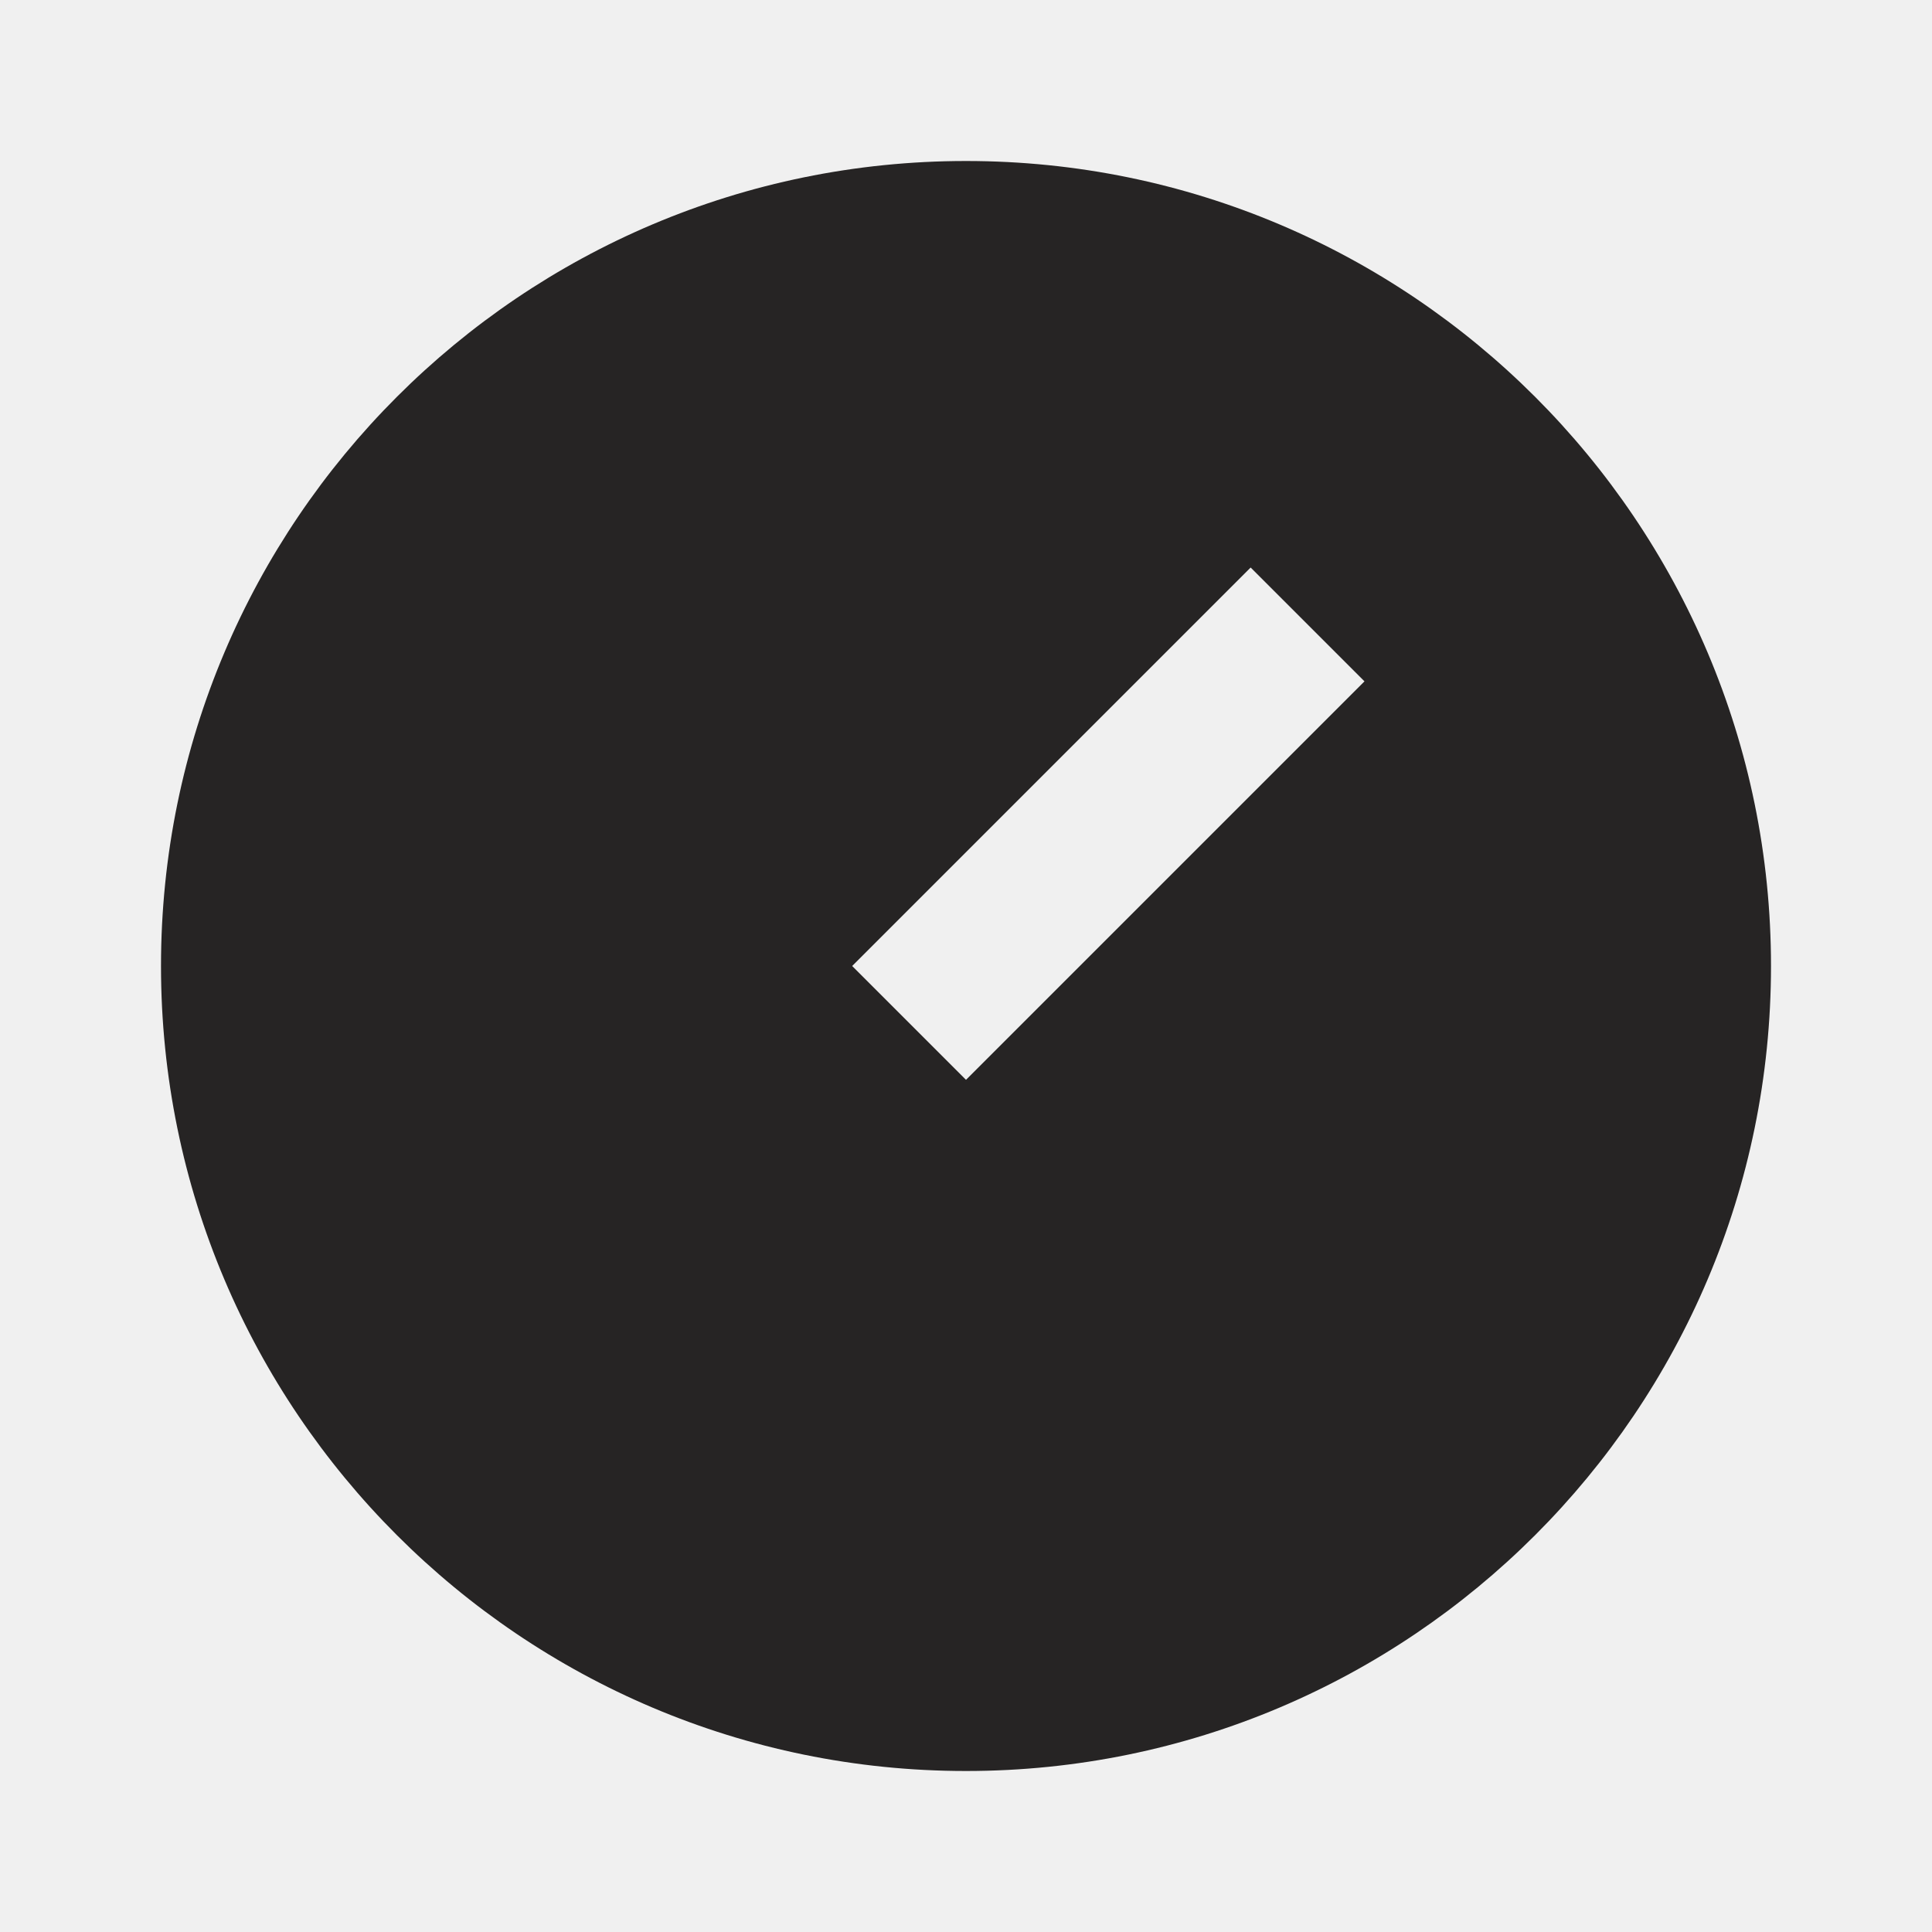
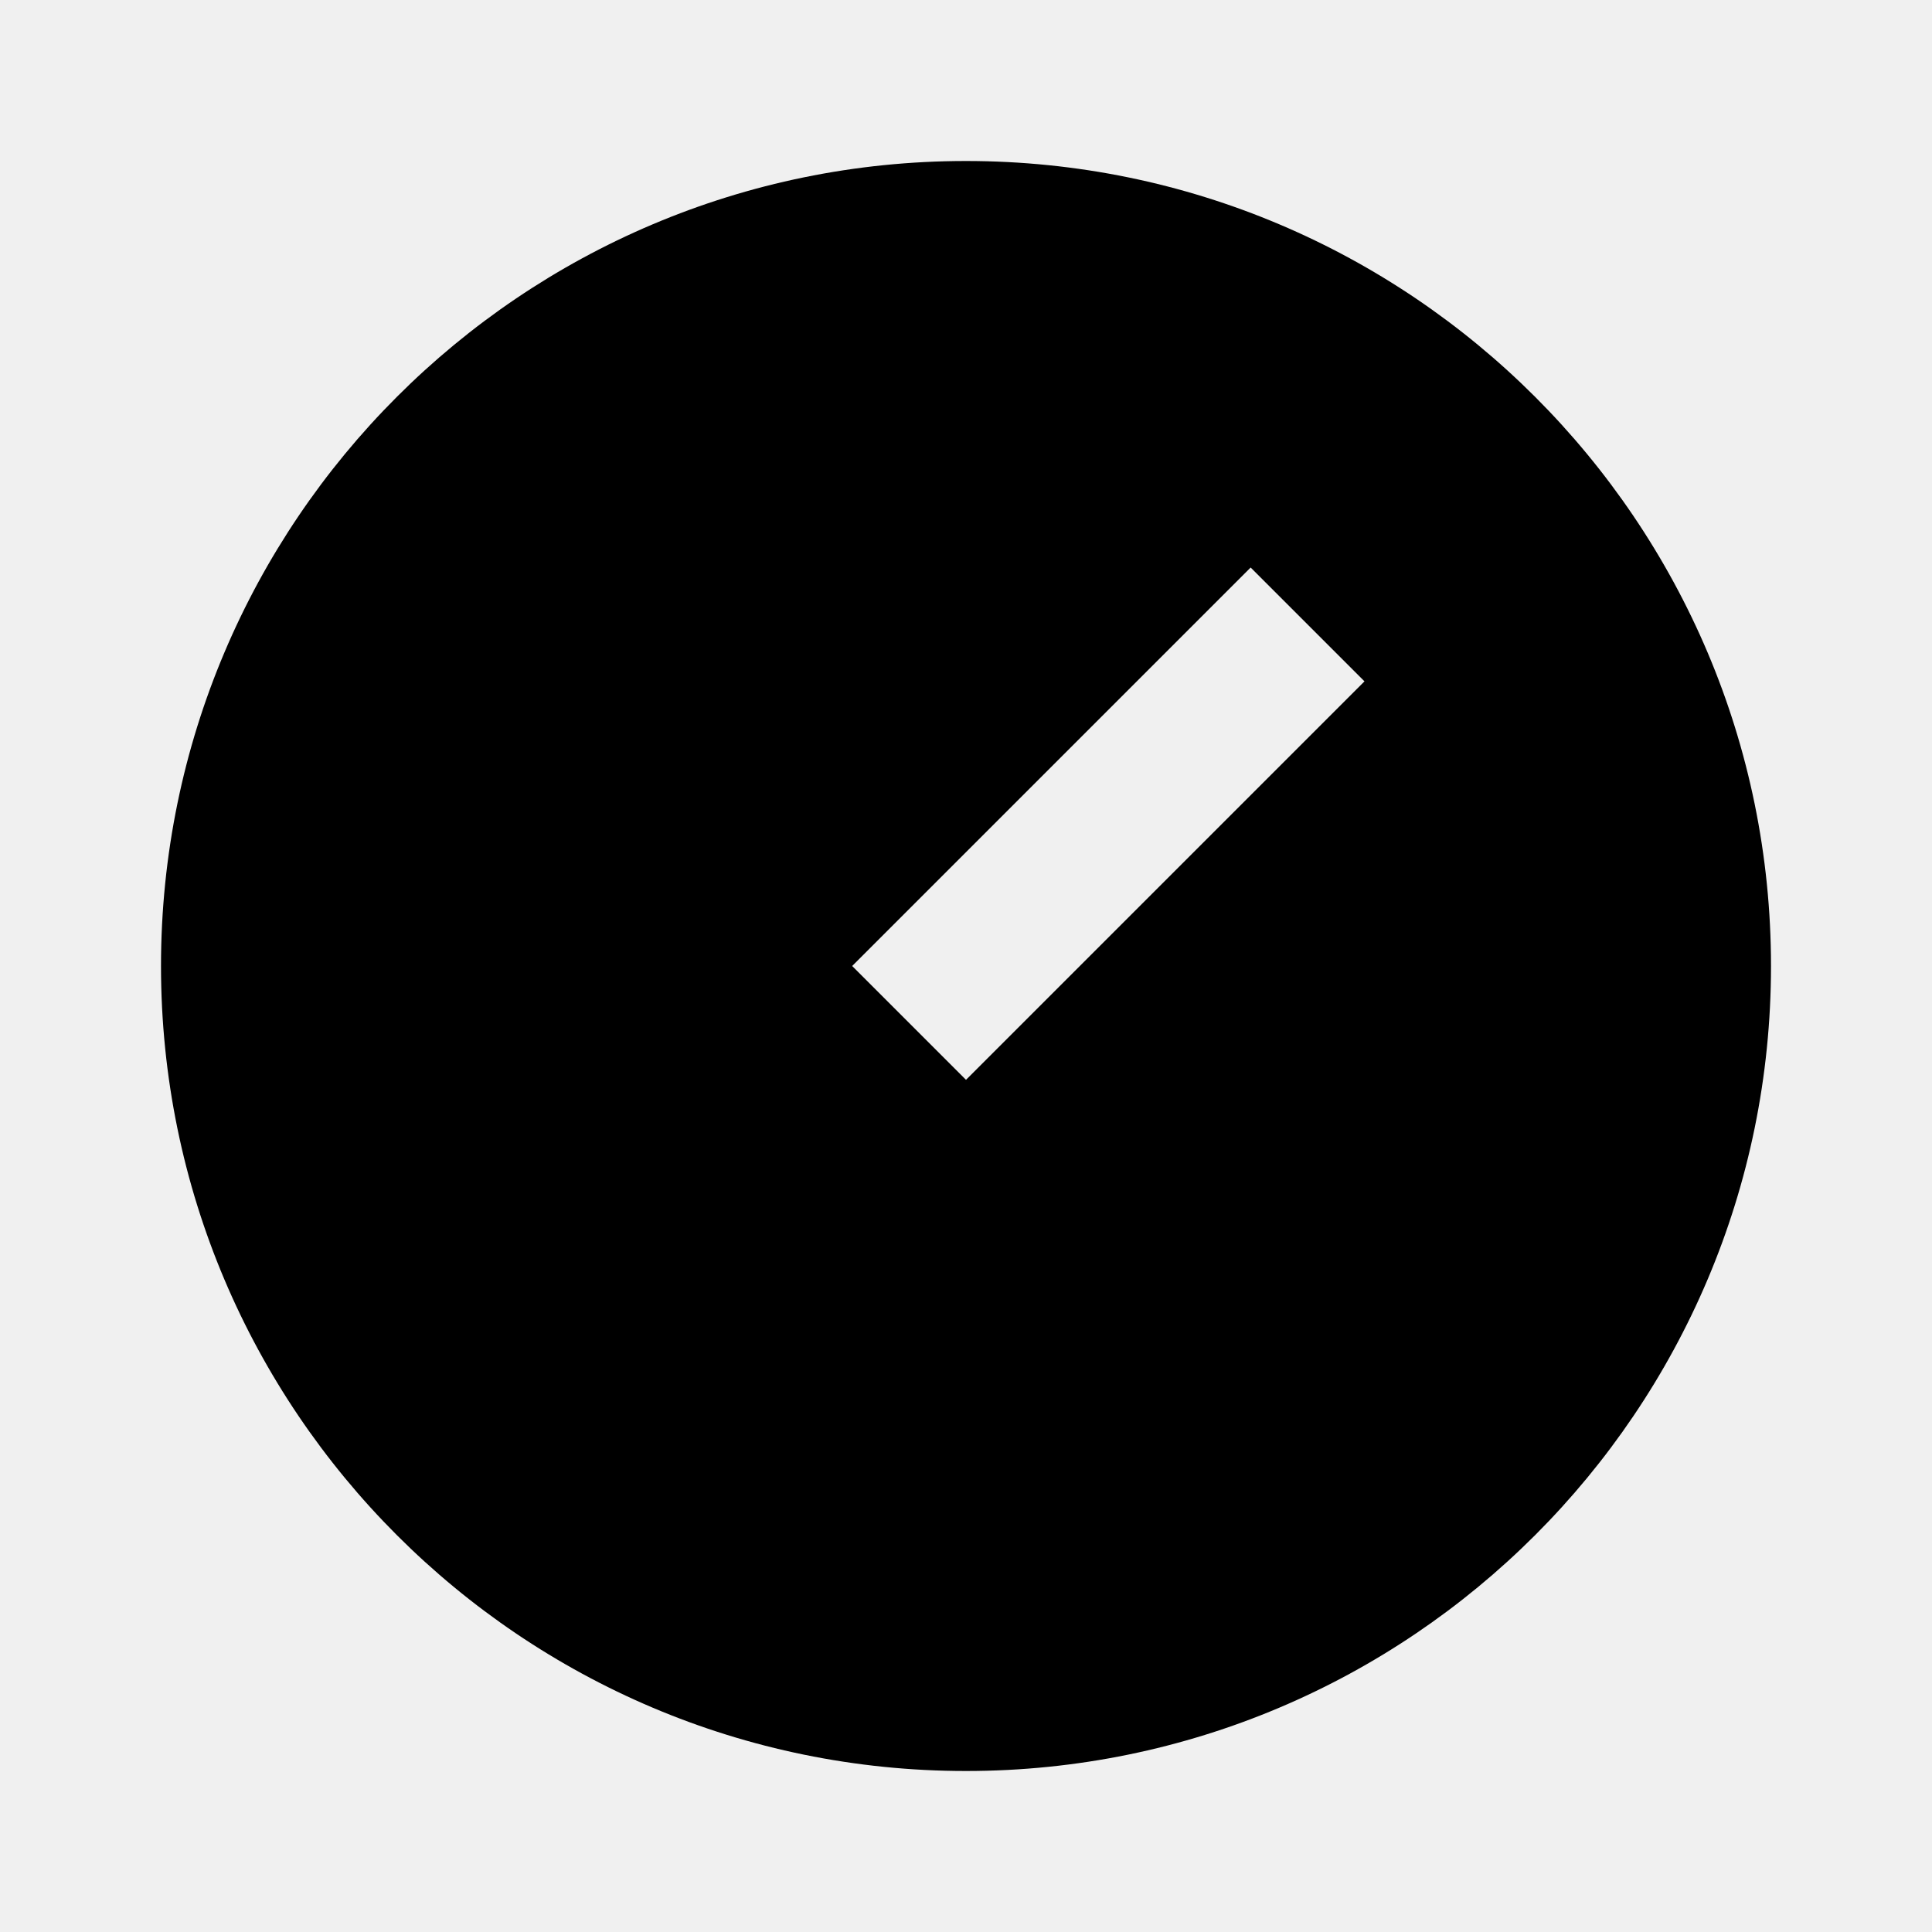
<svg xmlns="http://www.w3.org/2000/svg" width="24" height="24" viewBox="0 0 24 24" fill="none">
  <g clip-path="url(#clip0_534_25709)">
-     <path d="M12 2C17.52 2 22 6.48 22 12C22 17.52 17.52 22 12 22C6.48 22 2 17.52 2 12C2 6.48 6.48 2 12 2ZM15.536 7.05L10.586 12L12 13.414L16.95 8.464L15.536 7.05Z" fill="#262424" />
+     <path d="M12 2C17.52 2 22 6.48 22 12C22 17.52 17.52 22 12 22C6.48 22 2 17.52 2 12C2 6.48 6.48 2 12 2ZM15.536 7.05L10.586 12L12 13.414L16.95 8.464L15.536 7.05Z" fill="currentColor" />
  </g>
  <defs>
    <clipPath id="clip0_534_25709">
      <rect width="24" height="24" fill="white" />
    </clipPath>
  </defs>
</svg>
